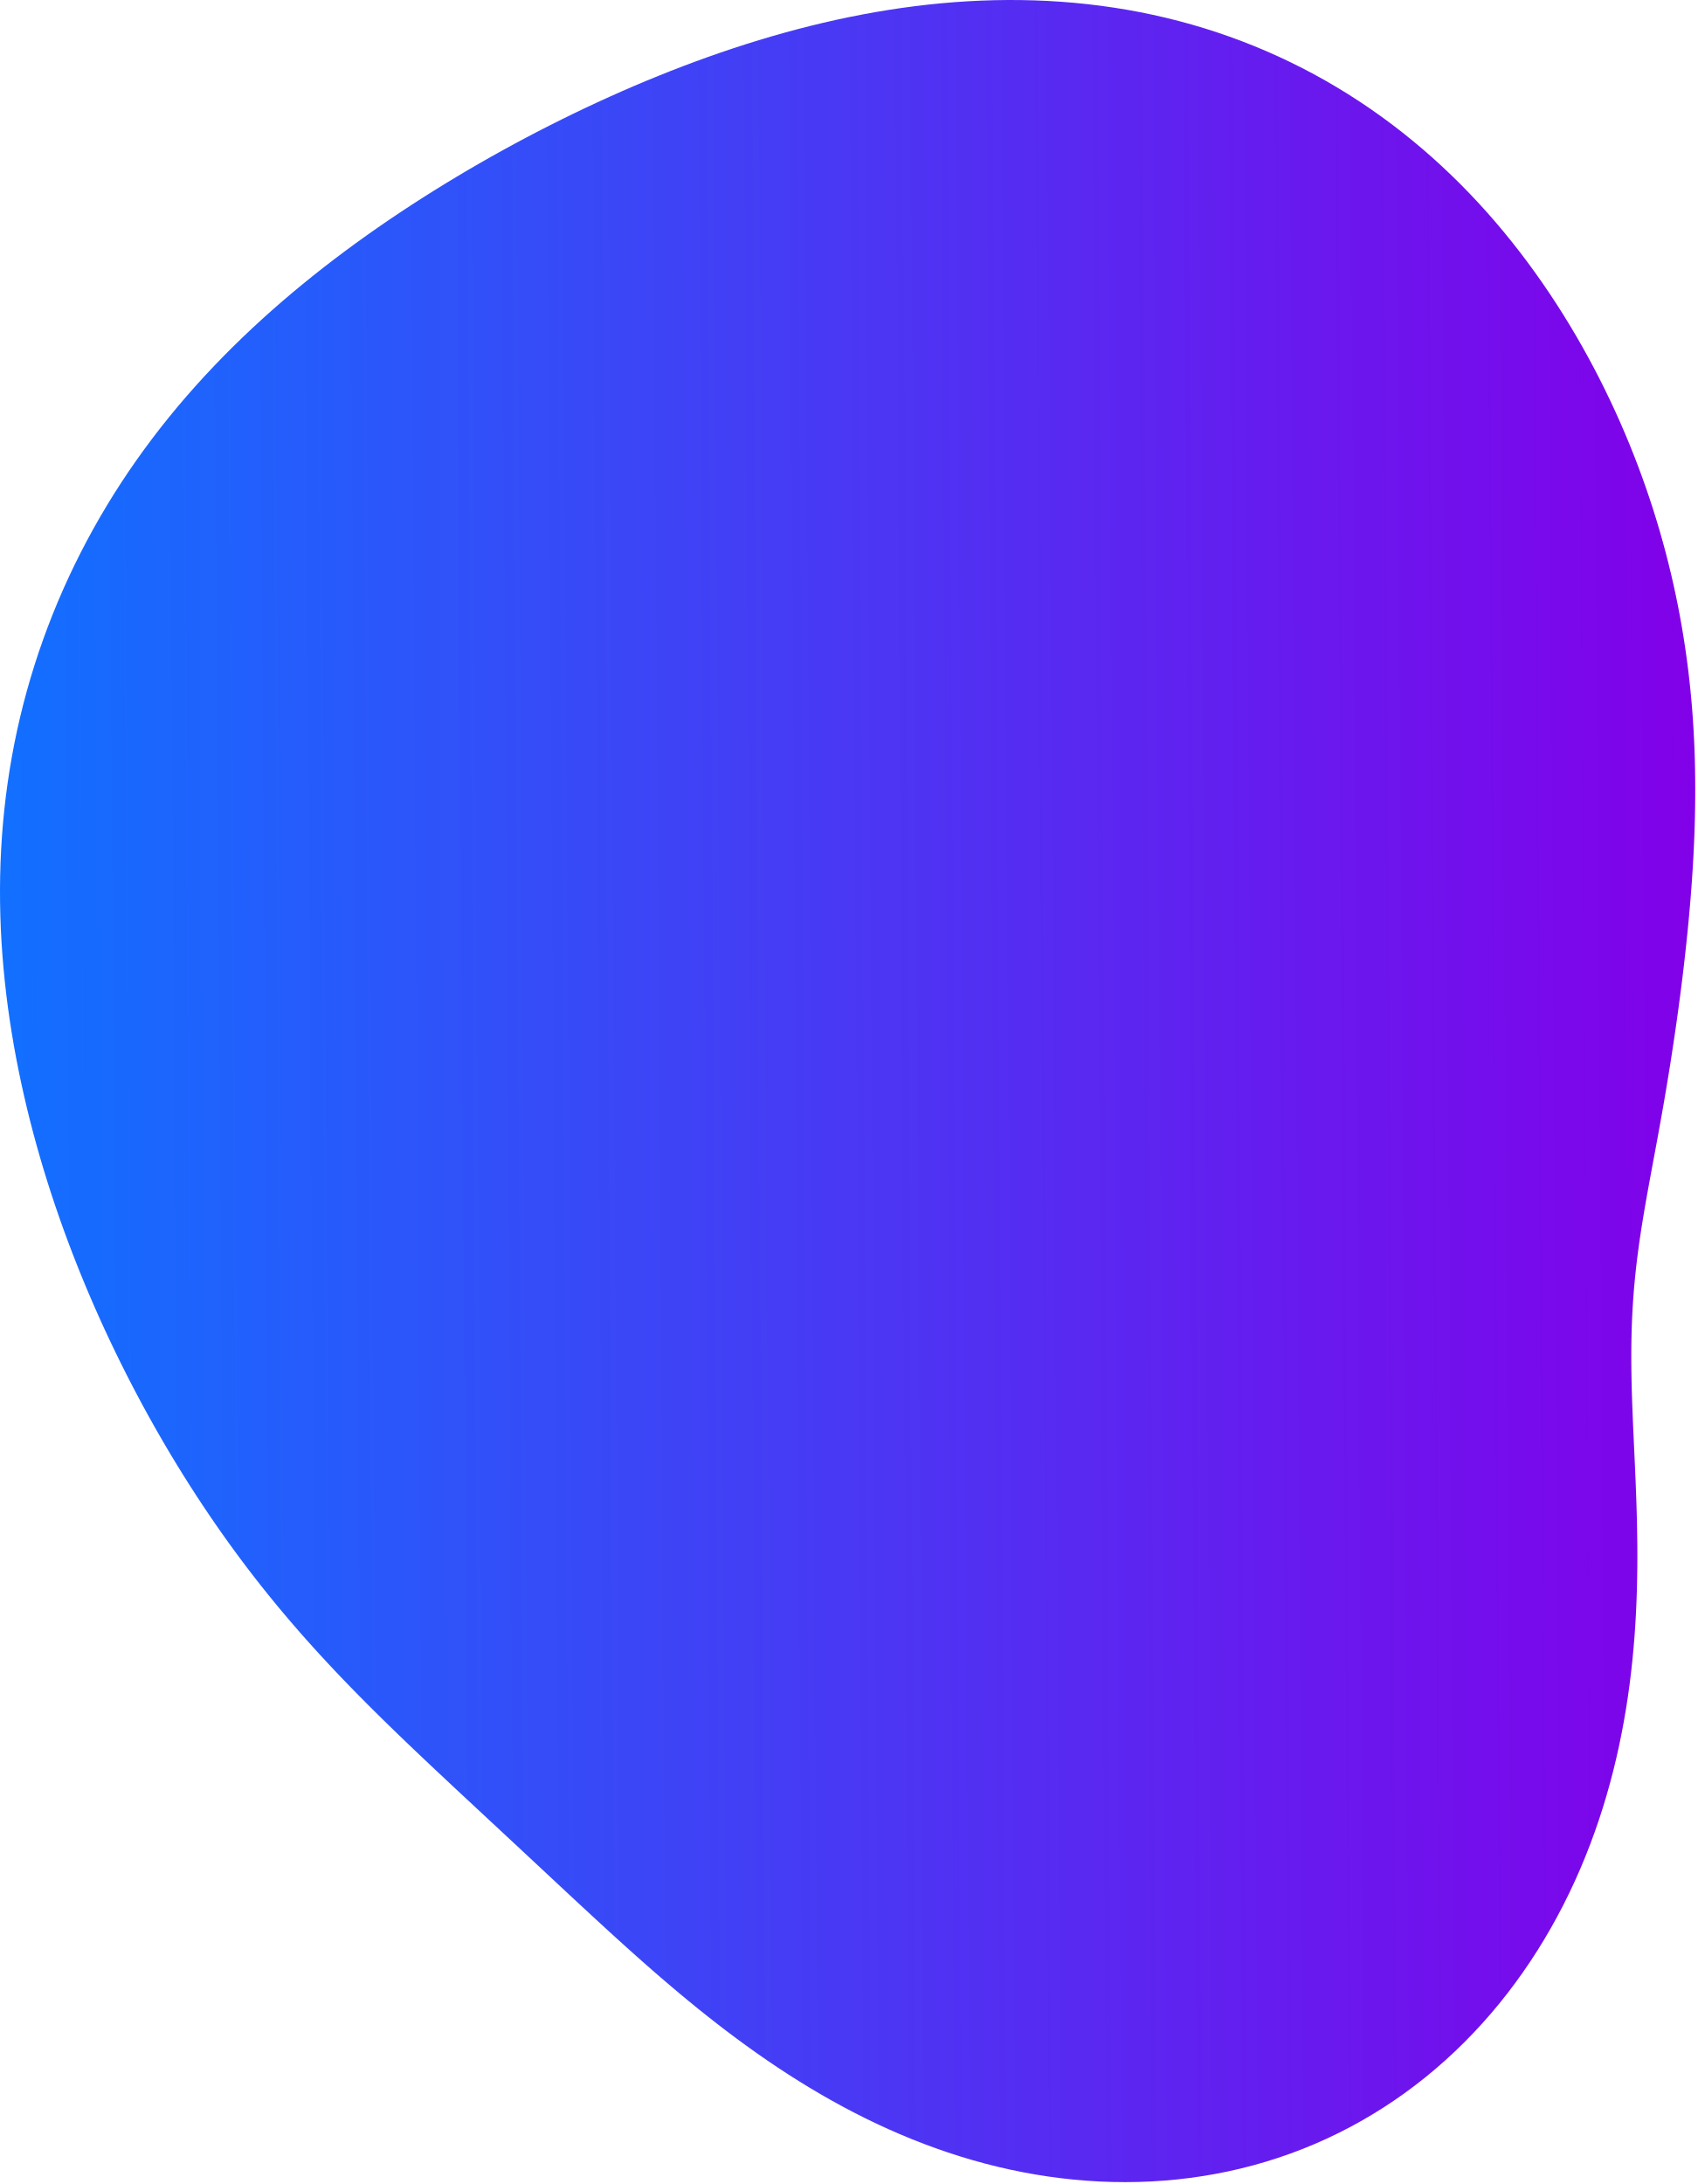
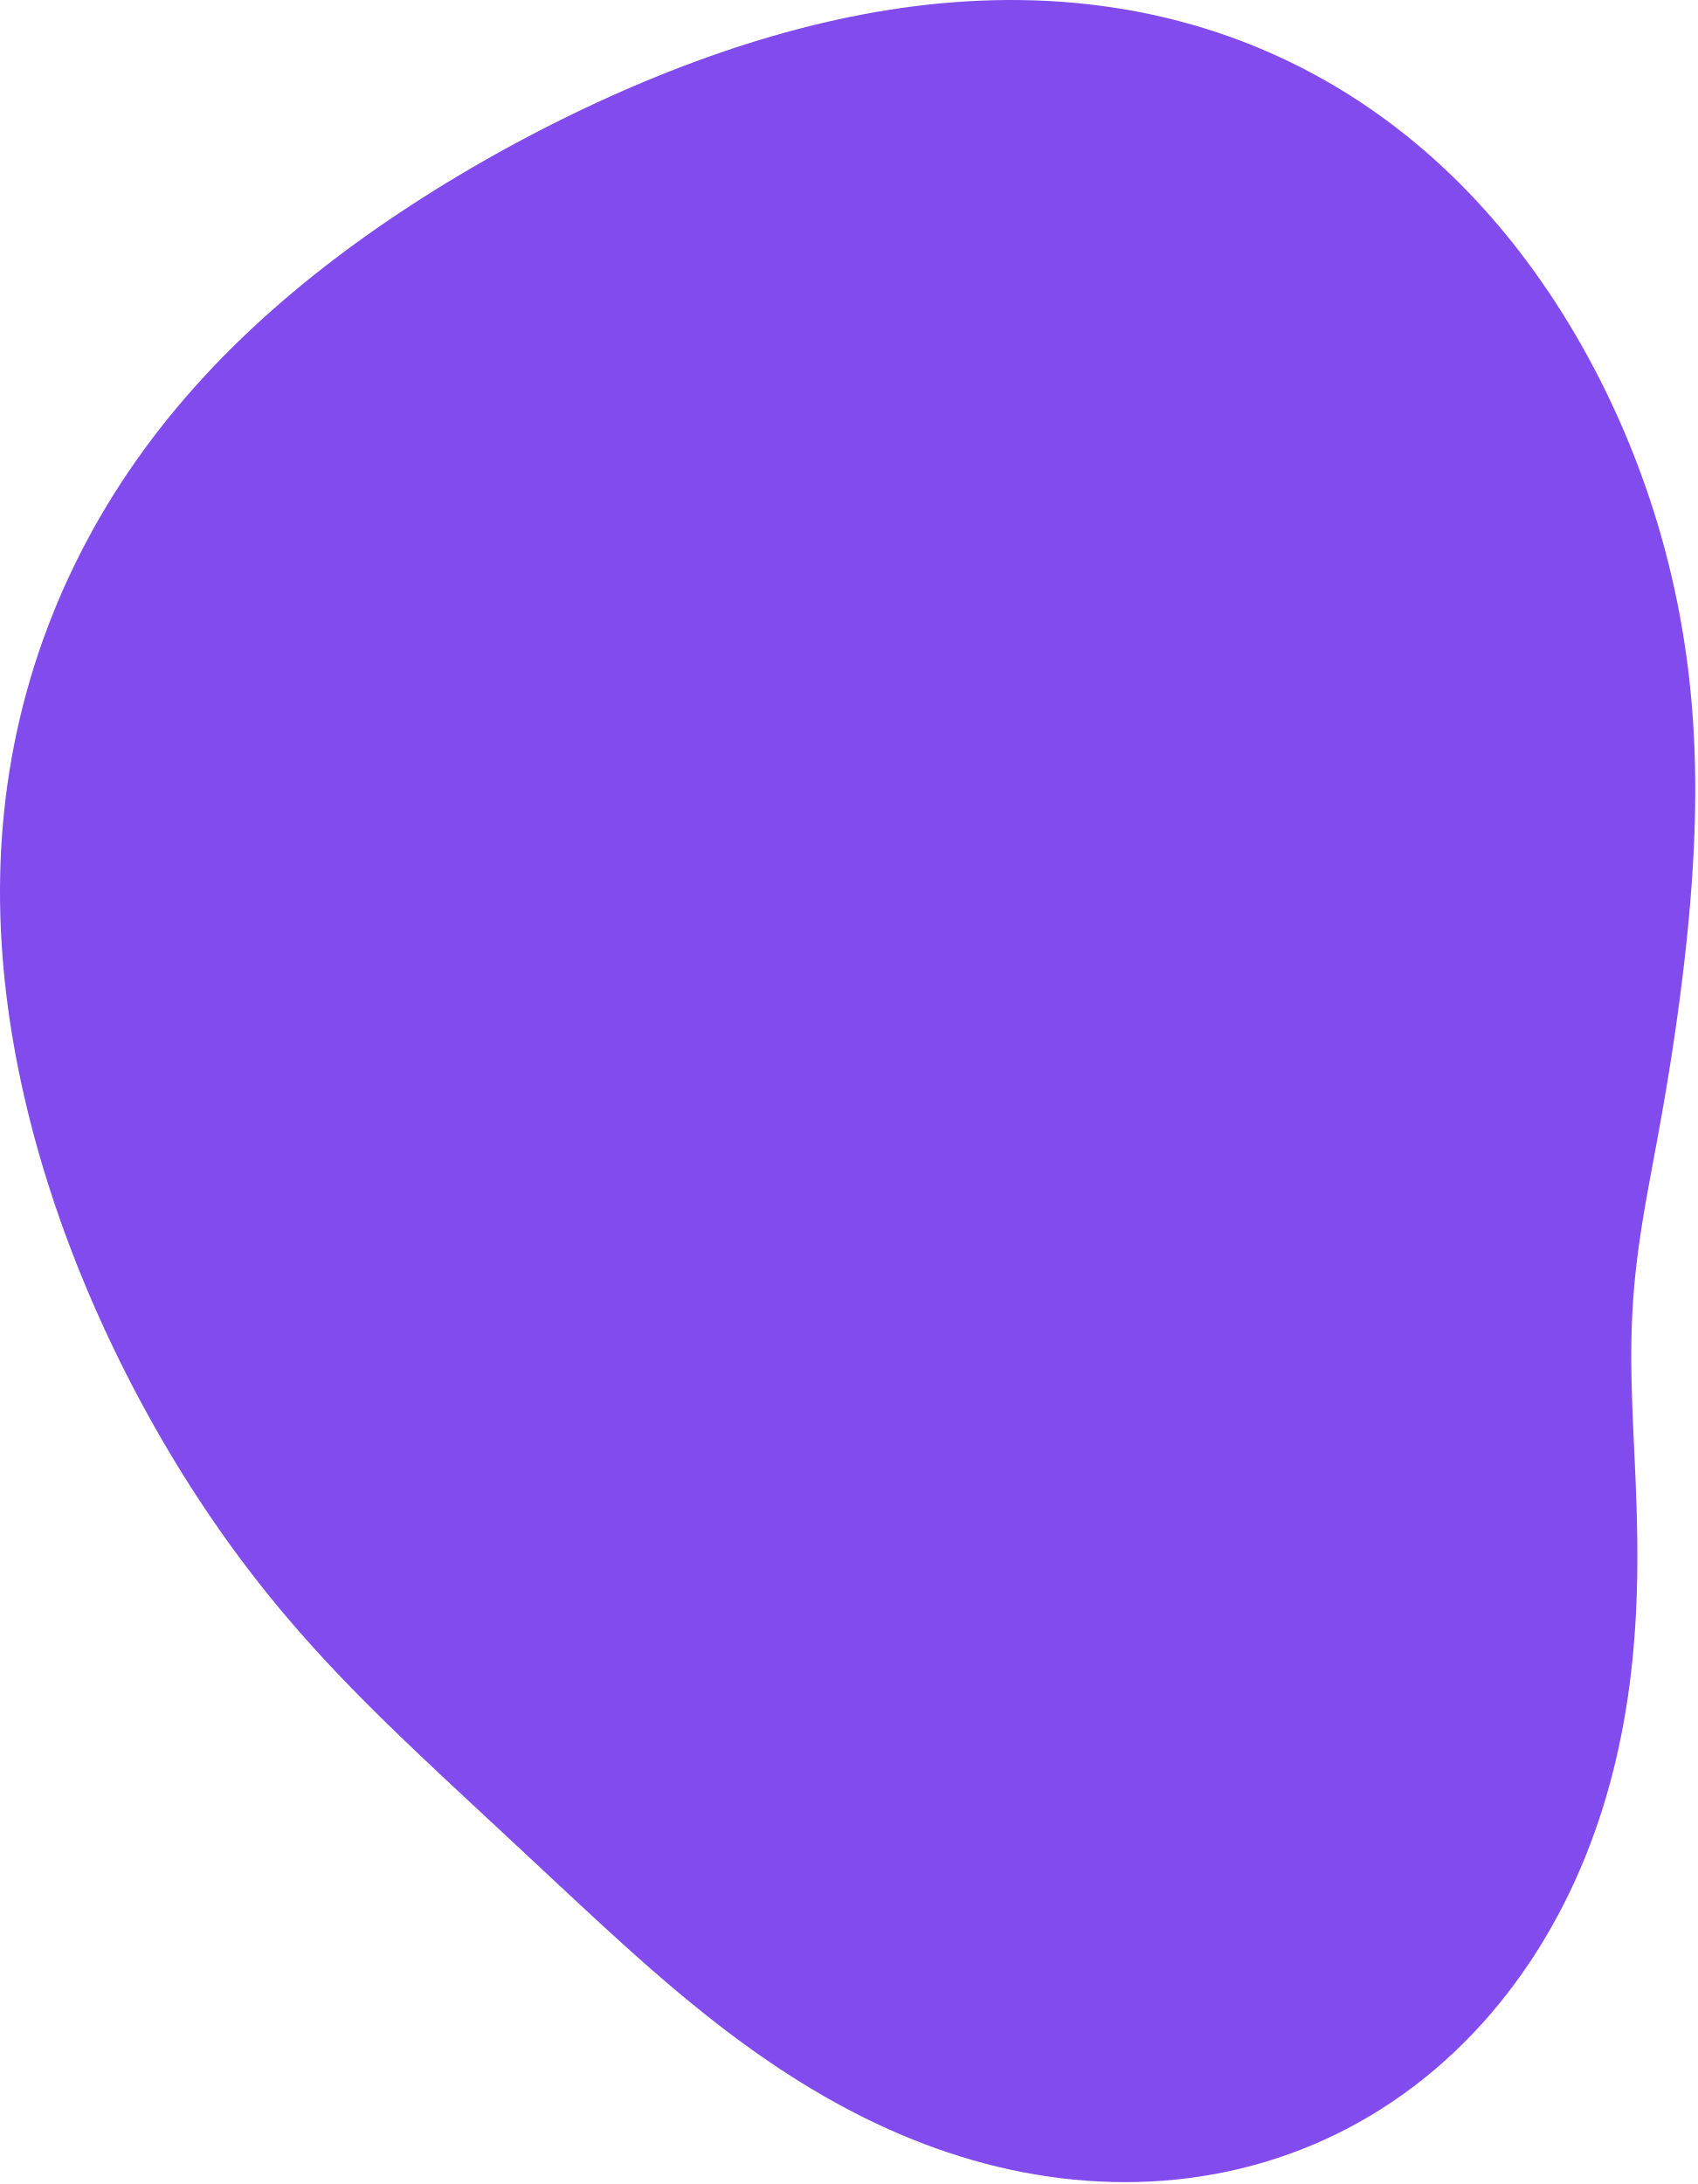
<svg xmlns="http://www.w3.org/2000/svg" width="426" height="548" viewBox="0 0 426 548" fill="none">
-   <path fill-rule="evenodd" clip-rule="evenodd" d="M417.29 278.206L416.971 280.013L416.649 281.813L416.325 283.606L415.998 285.392L415.67 287.173L415.341 288.948L415.012 290.719L414.684 292.485L414.357 294.248L414.032 296.007L413.711 297.765L413.394 299.52L413.082 301.276L412.777 303.031L412.479 304.788L412.189 306.546L411.91 308.308L411.64 310.075L411.382 311.846L411.137 313.625L410.905 315.411L410.687 317.207L410.484 319.014L410.297 320.832L410.126 322.664L409.973 324.512L409.836 326.375L409.717 328.257L409.617 330.158L409.534 332.079L409.47 334.024L409.423 335.992L409.394 337.986L409.383 340.007L409.388 342.056L409.41 344.134L409.447 346.244L409.498 348.385L409.562 350.56L409.638 352.769L409.725 355.013L409.82 357.293L409.922 359.61L410.03 361.964L410.14 364.355L410.252 366.784L410.362 369.251L410.469 371.757L410.569 374.299L410.661 376.88L410.742 379.498L410.809 382.152L410.86 384.842L410.893 387.568L410.906 390.328L410.894 393.122L410.857 395.948L410.791 398.805L410.695 401.692L410.565 404.607L410.4 407.549L410.197 410.517L409.954 413.508L409.669 416.521L409.339 419.553L408.963 422.603L408.538 425.668L408.063 428.747L407.535 431.837L406.954 434.935L406.317 438.04L405.623 441.149L404.87 444.259L404.057 447.368L403.183 450.473L402.247 453.571L401.248 456.661L400.184 459.738L399.055 462.801L397.861 465.847L396.601 468.873L395.274 471.877L393.881 474.855L392.42 477.806L390.893 480.725L389.298 483.612L387.637 486.464L385.91 489.277L384.116 492.049L382.256 494.779L380.332 497.462L378.343 500.097L376.29 502.682L374.174 505.213L371.997 507.688L369.758 510.106L367.459 512.463L365.102 514.757L362.687 516.986L360.216 519.149L357.69 521.242L355.112 523.265L352.482 525.214L349.802 527.09L347.075 528.889L344.301 530.61L341.484 532.253L338.625 533.815L335.725 535.296L332.788 536.695L329.815 538.01L326.808 539.241L323.77 540.388L320.703 541.449L317.61 542.425L314.491 543.315L311.35 544.119L308.19 544.838L305.011 545.47L301.817 546.017L298.61 546.479L295.392 546.856L292.165 547.149L288.932 547.359L285.694 547.485L282.454 547.529L279.213 547.492L275.974 547.375L272.739 547.179L269.509 546.904L266.287 546.551L263.074 546.123L259.873 545.619L256.684 545.042L253.51 544.391L250.352 543.669L247.212 542.877L244.092 542.017L240.992 541.089L237.914 540.096L234.86 539.04L231.831 537.922L228.827 536.744L225.851 535.508L222.902 534.216L219.982 532.871L217.092 531.474L214.232 530.028L211.403 528.535L208.605 526.997L205.839 525.417L203.105 523.796L200.403 522.138L197.734 520.444L195.097 518.716L192.492 516.958L189.92 515.172L187.38 513.359L184.871 511.522L182.393 509.663L179.945 507.785L177.528 505.889L175.139 503.979L172.779 502.055L170.446 500.12L168.14 498.175L165.859 496.223L163.603 494.266L161.37 492.304L159.159 490.341L156.968 488.376L154.798 486.412L152.645 484.451L150.51 482.492L148.39 480.538L146.284 478.589L144.191 476.646L142.11 474.71L140.04 472.781L137.978 470.858L135.926 468.943L133.88 467.035L131.842 465.133L129.809 463.238L127.781 461.349L125.758 459.465L123.738 457.586L121.723 455.711L119.71 453.838L117.701 451.967L115.694 450.098L113.691 448.228L111.69 446.356L109.692 444.483L107.698 442.605L105.707 440.724L103.72 438.836L101.737 436.941L99.76 435.037L97.787 433.125L95.821 431.201L93.862 429.267L91.91 427.319L89.967 425.358L88.032 423.382L86.108 421.39L84.194 419.382L82.291 417.357L80.401 415.314L78.524 413.253L76.66 411.172L74.812 409.072L72.978 406.952L71.161 404.812L69.36 402.65L67.576 400.468L65.81 398.265L64.062 396.041L62.331 393.796L60.62 391.53L58.926 389.243L57.251 386.935L55.594 384.606L53.956 382.257L52.337 379.888L50.735 377.498L49.152 375.089L47.588 372.659L46.042 370.209L44.515 367.739L43.006 365.249L41.516 362.74L40.044 360.211L38.591 357.661L37.157 355.093L35.742 352.504L34.346 349.895L32.969 347.267L31.612 344.619L30.274 341.951L28.957 339.263L27.66 336.556L26.383 333.828L25.128 331.08L23.894 328.312L22.682 325.524L21.493 322.716L20.326 319.888L19.184 317.04L18.065 314.171L16.972 311.282L15.904 308.374L14.862 305.445L13.847 302.496L12.86 299.528L11.902 296.539L10.973 293.531L10.074 290.504L9.207 287.458L8.371 284.392L7.568 281.308L6.799 278.206L6.065 275.086L5.367 271.948L4.705 268.792L4.082 265.62L3.498 262.432L2.954 259.228L2.452 256.009L1.992 252.775L1.577 249.528L1.208 246.268L0.885 242.995L0.611 239.712L0.385 236.418L0.21 233.115L0.087 229.804L0.017 226.485L0 223.16L0.038 219.831L0.132 216.498L0.283 213.162L0.491 209.825L0.758 206.488L1.083 203.153L1.467 199.82L1.912 196.492L2.417 193.168L2.982 189.852L3.608 186.543L4.295 183.244L5.043 179.955L5.852 176.679L6.722 173.415L7.653 170.167L8.644 166.934L9.694 163.718L10.805 160.52L11.975 157.342L13.203 154.184L14.489 151.048L15.834 147.934L17.235 144.845L18.692 141.78L20.205 138.741L21.773 135.73L23.395 132.746L25.072 129.791L26.801 126.867L28.582 123.973L30.414 121.112L32.297 118.283L34.23 115.487L36.21 112.726L38.238 109.999L40.312 107.307L42.43 104.65L44.592 102.03L46.795 99.446L49.04 96.898L51.323 94.386L53.645 91.911L56.003 89.473L58.396 87.071L60.822 84.705L63.282 82.375L65.771 80.08L68.291 77.821L70.839 75.597L73.414 73.408L76.014 71.253L78.639 69.131L81.288 67.042L83.959 64.986L86.651 62.962L89.364 60.97L92.096 59.008L94.847 57.077L97.615 55.176L100.401 53.304L103.203 51.461L106.021 49.646L108.854 47.859L111.701 46.1L114.564 44.368L117.44 42.662L120.33 40.984L123.233 39.332L126.15 37.706L129.08 36.107L132.023 34.534L134.979 32.987L137.947 31.467L140.929 29.973L143.924 28.507L146.931 27.067L149.951 25.655L152.985 24.271L156.031 22.916L159.091 21.589L162.163 20.292L165.249 19.025L168.348 17.79L171.46 16.586L174.585 15.415L177.724 14.278L180.876 13.175L184.04 12.108L187.218 11.078L190.409 10.085L193.612 9.131L196.828 8.218L200.056 7.345L203.295 6.515L206.547 5.728L209.809 4.987L213.081 4.291L216.364 3.644L219.657 3.044L222.958 2.495L226.267 1.997L229.584 1.551L232.907 1.159L236.236 0.822L239.57 0.541L242.907 0.317L246.248 0.152L249.59 0.046L252.933 0L256.276 0.016L259.616 0.094L262.954 0.235L266.287 0.441L269.615 0.711L272.935 1.047L276.247 1.449L279.549 1.918L282.839 2.454L286.117 3.058L289.38 3.731L292.626 4.471L295.855 5.28L299.065 6.157L302.254 7.103L305.421 8.117L308.563 9.2L311.68 10.35L314.769 11.567L317.83 12.851L320.861 14.2L323.86 15.616L326.826 17.095L329.757 18.639L332.652 20.244L335.51 21.912L338.33 23.639L341.109 25.425L343.848 27.27L346.544 29.169L349.198 31.124L351.807 33.132L354.371 35.191L356.889 37.3L359.361 39.456L361.785 41.658L364.162 43.905L366.49 46.194L368.769 48.523L370.999 50.89L373.179 53.293L375.31 55.731L377.391 58.2L379.422 60.7L381.403 63.227L383.335 65.78L385.217 68.357L387.05 70.955L388.835 73.573L390.571 76.209L392.259 78.861L393.9 81.528L395.493 84.207L397.039 86.898L398.539 89.599L399.992 92.308L401.4 95.025L402.762 97.748L404.08 100.477L405.353 103.209L406.582 105.944L407.767 108.682L408.908 111.421L410.007 114.16L411.063 116.898L412.077 119.636L413.049 122.371L413.98 125.103L414.87 127.831L415.719 130.555L416.528 133.275L417.298 135.988L418.028 138.695L418.72 141.395L419.374 144.088L419.99 146.772L420.569 149.447L421.112 152.113L421.618 154.768L422.09 157.413L422.526 160.047L422.928 162.668L423.298 165.278L423.634 167.874L423.939 170.457L424.212 173.026L424.455 175.58L424.669 178.12L424.854 180.643L425.012 183.151L425.143 185.642L425.248 188.116L425.329 190.573L425.386 193.013L425.421 195.434L425.434 197.837L425.427 200.221L425.4 202.586L425.355 204.932L425.293 207.26L425.214 209.568L425.12 211.857L425.011 214.127L424.889 216.377L424.753 218.609L424.606 220.821L424.447 223.015L424.278 225.191L424.099 227.348L423.91 229.487L423.713 231.609L423.508 233.713L423.295 235.799L423.075 237.87L422.848 239.923L422.615 241.961L422.376 243.984L422.131 245.991L421.881 247.983L421.626 249.961L421.366 251.925L421.102 253.876L420.832 255.814L420.559 257.739L420.281 259.652L419.999 261.553L419.713 263.443L419.424 265.322L419.13 267.191L418.832 269.049L418.531 270.898L418.226 272.738L417.918 274.569L417.606 276.391L417.29 278.206Z" fill="url(#paint0_linear_13_7)" />
-   <defs>
-     <linearGradient id="paint0_linear_13_7" x1="0" y1="273.765" x2="426.096" y2="270.94" gradientUnits="userSpaceOnUse">
-       <stop stop-color="#1170FF" />
-       <stop offset="1" stop-color="#8200E9" />
-     </linearGradient>
-   </defs>
+   <path fill-rule="evenodd" clip-rule="evenodd" d="M417.29 278.206L416.971 280.013L416.649 281.813L416.325 283.606L415.998 285.392L415.67 287.173L415.341 288.948L415.012 290.719L414.684 292.485L414.357 294.248L414.032 296.007L413.711 297.765L413.394 299.52L413.082 301.276L412.777 303.031L412.479 304.788L412.189 306.546L411.91 308.308L411.64 310.075L411.382 311.846L411.137 313.625L410.905 315.411L410.687 317.207L410.484 319.014L410.297 320.832L410.126 322.664L409.973 324.512L409.836 326.375L409.717 328.257L409.617 330.158L409.534 332.079L409.47 334.024L409.423 335.992L409.394 337.986L409.383 340.007L409.388 342.056L409.41 344.134L409.447 346.244L409.498 348.385L409.562 350.56L409.638 352.769L409.725 355.013L409.82 357.293L409.922 359.61L410.03 361.964L410.14 364.355L410.252 366.784L410.362 369.251L410.469 371.757L410.569 374.299L410.661 376.88L410.742 379.498L410.809 382.152L410.86 384.842L410.893 387.568L410.906 390.328L410.894 393.122L410.857 395.948L410.791 398.805L410.695 401.692L410.565 404.607L410.4 407.549L410.197 410.517L409.954 413.508L409.669 416.521L409.339 419.553L408.963 422.603L408.538 425.668L408.063 428.747L407.535 431.837L406.954 434.935L406.317 438.04L405.623 441.149L404.87 444.259L404.057 447.368L403.183 450.473L402.247 453.571L401.248 456.661L400.184 459.738L399.055 462.801L397.861 465.847L396.601 468.873L395.274 471.877L393.881 474.855L392.42 477.806L390.893 480.725L389.298 483.612L387.637 486.464L385.91 489.277L384.116 492.049L382.256 494.779L380.332 497.462L378.343 500.097L376.29 502.682L374.174 505.213L371.997 507.688L369.758 510.106L367.459 512.463L365.102 514.757L362.687 516.986L360.216 519.149L357.69 521.242L355.112 523.265L352.482 525.214L349.802 527.09L347.075 528.889L344.301 530.61L341.484 532.253L338.625 533.815L335.725 535.296L332.788 536.695L329.815 538.01L326.808 539.241L323.77 540.388L320.703 541.449L317.61 542.425L314.491 543.315L311.35 544.119L308.19 544.838L305.011 545.47L301.817 546.017L298.61 546.479L295.392 546.856L292.165 547.149L288.932 547.359L285.694 547.485L282.454 547.529L279.213 547.492L275.974 547.375L272.739 547.179L269.509 546.904L266.287 546.551L263.074 546.123L259.873 545.619L256.684 545.042L253.51 544.391L250.352 543.669L247.212 542.877L244.092 542.017L240.992 541.089L237.914 540.096L234.86 539.04L231.831 537.922L228.827 536.744L225.851 535.508L222.902 534.216L219.982 532.871L217.092 531.474L214.232 530.028L211.403 528.535L208.605 526.997L205.839 525.417L203.105 523.796L200.403 522.138L197.734 520.444L195.097 518.716L192.492 516.958L189.92 515.172L187.38 513.359L184.871 511.522L182.393 509.663L179.945 507.785L177.528 505.889L175.139 503.979L172.779 502.055L170.446 500.12L168.14 498.175L165.859 496.223L163.603 494.266L161.37 492.304L159.159 490.341L156.968 488.376L154.798 486.412L152.645 484.451L150.51 482.492L148.39 480.538L146.284 478.589L144.191 476.646L142.11 474.71L140.04 472.781L137.978 470.858L135.926 468.943L133.88 467.035L131.842 465.133L129.809 463.238L127.781 461.349L125.758 459.465L123.738 457.586L121.723 455.711L119.71 453.838L117.701 451.967L115.694 450.098L113.691 448.228L111.69 446.356L109.692 444.483L107.698 442.605L105.707 440.724L103.72 438.836L101.737 436.941L99.76 435.037L97.787 433.125L95.821 431.201L93.862 429.267L91.91 427.319L89.967 425.358L88.032 423.382L86.108 421.39L84.194 419.382L82.291 417.357L80.401 415.314L78.524 413.253L76.66 411.172L74.812 409.072L72.978 406.952L71.161 404.812L69.36 402.65L67.576 400.468L65.81 398.265L64.062 396.041L62.331 393.796L60.62 391.53L58.926 389.243L57.251 386.935L55.594 384.606L53.956 382.257L52.337 379.888L50.735 377.498L49.152 375.089L47.588 372.659L46.042 370.209L44.515 367.739L43.006 365.249L41.516 362.74L40.044 360.211L38.591 357.661L37.157 355.093L35.742 352.504L34.346 349.895L32.969 347.267L31.612 344.619L30.274 341.951L28.957 339.263L27.66 336.556L26.383 333.828L25.128 331.08L23.894 328.312L22.682 325.524L21.493 322.716L20.326 319.888L19.184 317.04L18.065 314.171L16.972 311.282L15.904 308.374L14.862 305.445L13.847 302.496L12.86 299.528L11.902 296.539L10.973 293.531L10.074 290.504L9.207 287.458L8.371 284.392L7.568 281.308L6.799 278.206L6.065 275.086L5.367 271.948L4.705 268.792L4.082 265.62L3.498 262.432L2.954 259.228L2.452 256.009L1.992 252.775L1.577 249.528L1.208 246.268L0.885 242.995L0.611 239.712L0.385 236.418L0.21 233.115L0.087 229.804L0.017 226.485L0 223.16L0.038 219.831L0.132 216.498L0.283 213.162L0.491 209.825L0.758 206.488L1.083 203.153L1.467 199.82L1.912 196.492L2.417 193.168L2.982 189.852L3.608 186.543L4.295 183.244L5.043 179.955L5.852 176.679L6.722 173.415L7.653 170.167L8.644 166.934L9.694 163.718L10.805 160.52L11.975 157.342L13.203 154.184L14.489 151.048L15.834 147.934L17.235 144.845L18.692 141.78L20.205 138.741L21.773 135.73L23.395 132.746L25.072 129.791L26.801 126.867L28.582 123.973L30.414 121.112L32.297 118.283L34.23 115.487L36.21 112.726L38.238 109.999L40.312 107.307L42.43 104.65L44.592 102.03L46.795 99.446L49.04 96.898L51.323 94.386L53.645 91.911L56.003 89.473L58.396 87.071L60.822 84.705L63.282 82.375L65.771 80.08L68.291 77.821L70.839 75.597L73.414 73.408L76.014 71.253L78.639 69.131L81.288 67.042L83.959 64.986L86.651 62.962L89.364 60.97L92.096 59.008L94.847 57.077L97.615 55.176L100.401 53.304L103.203 51.461L106.021 49.646L108.854 47.859L111.701 46.1L114.564 44.368L117.44 42.662L120.33 40.984L123.233 39.332L126.15 37.706L129.08 36.107L132.023 34.534L134.979 32.987L137.947 31.467L140.929 29.973L143.924 28.507L146.931 27.067L149.951 25.655L152.985 24.271L156.031 22.916L159.091 21.589L162.163 20.292L165.249 19.025L168.348 17.79L171.46 16.586L174.585 15.415L177.724 14.278L180.876 13.175L184.04 12.108L187.218 11.078L190.409 10.085L193.612 9.131L196.828 8.218L200.056 7.345L203.295 6.515L206.547 5.728L209.809 4.987L213.081 4.291L216.364 3.644L219.657 3.044L222.958 2.495L226.267 1.997L229.584 1.551L232.907 1.159L236.236 0.822L239.57 0.541L242.907 0.317L246.248 0.152L249.59 0.046L252.933 0L256.276 0.016L259.616 0.094L262.954 0.235L266.287 0.441L269.615 0.711L272.935 1.047L276.247 1.449L279.549 1.918L282.839 2.454L286.117 3.058L289.38 3.731L292.626 4.471L295.855 5.28L299.065 6.157L302.254 7.103L305.421 8.117L308.563 9.2L311.68 10.35L314.769 11.567L317.83 12.851L320.861 14.2L323.86 15.616L326.826 17.095L329.757 18.639L332.652 20.244L335.51 21.912L338.33 23.639L341.109 25.425L343.848 27.27L346.544 29.169L349.198 31.124L351.807 33.132L354.371 35.191L356.889 37.3L359.361 39.456L361.785 41.658L364.162 43.905L366.49 46.194L368.769 48.523L370.999 50.89L373.179 53.293L375.31 55.731L377.391 58.2L379.422 60.7L381.403 63.227L383.335 65.78L385.217 68.357L387.05 70.955L388.835 73.573L390.571 76.209L392.259 78.861L393.9 81.528L395.493 84.207L397.039 86.898L398.539 89.599L399.992 92.308L401.4 95.025L402.762 97.748L404.08 100.477L405.353 103.209L406.582 105.944L407.767 108.682L408.908 111.421L410.007 114.16L411.063 116.898L412.077 119.636L413.049 122.371L413.98 125.103L414.87 127.831L415.719 130.555L416.528 133.275L417.298 135.988L418.028 138.695L418.72 141.395L419.374 144.088L419.99 146.772L420.569 149.447L421.112 152.113L421.618 154.768L422.09 157.413L422.526 160.047L422.928 162.668L423.298 165.278L423.634 167.874L423.939 170.457L424.212 173.026L424.455 175.58L424.669 178.12L424.854 180.643L425.012 183.151L425.143 185.642L425.248 188.116L425.329 190.573L425.386 193.013L425.421 195.434L425.434 197.837L425.427 200.221L425.4 202.586L425.355 204.932L425.293 207.26L425.214 209.568L425.12 211.857L425.011 214.127L424.889 216.377L424.753 218.609L424.606 220.821L424.447 223.015L424.278 225.191L424.099 227.348L423.91 229.487L423.713 231.609L423.508 233.713L423.295 235.799L423.075 237.87L422.848 239.923L422.615 241.961L422.376 243.984L422.131 245.991L421.881 247.983L421.626 249.961L421.366 251.925L421.102 253.876L420.832 255.814L420.559 257.739L420.281 259.652L419.999 261.553L419.713 263.443L419.424 265.322L419.13 267.191L418.832 269.049L418.531 270.898L418.226 272.738L417.918 274.569L417.606 276.391L417.29 278.206Z" fill="#824BED" />
</svg>
